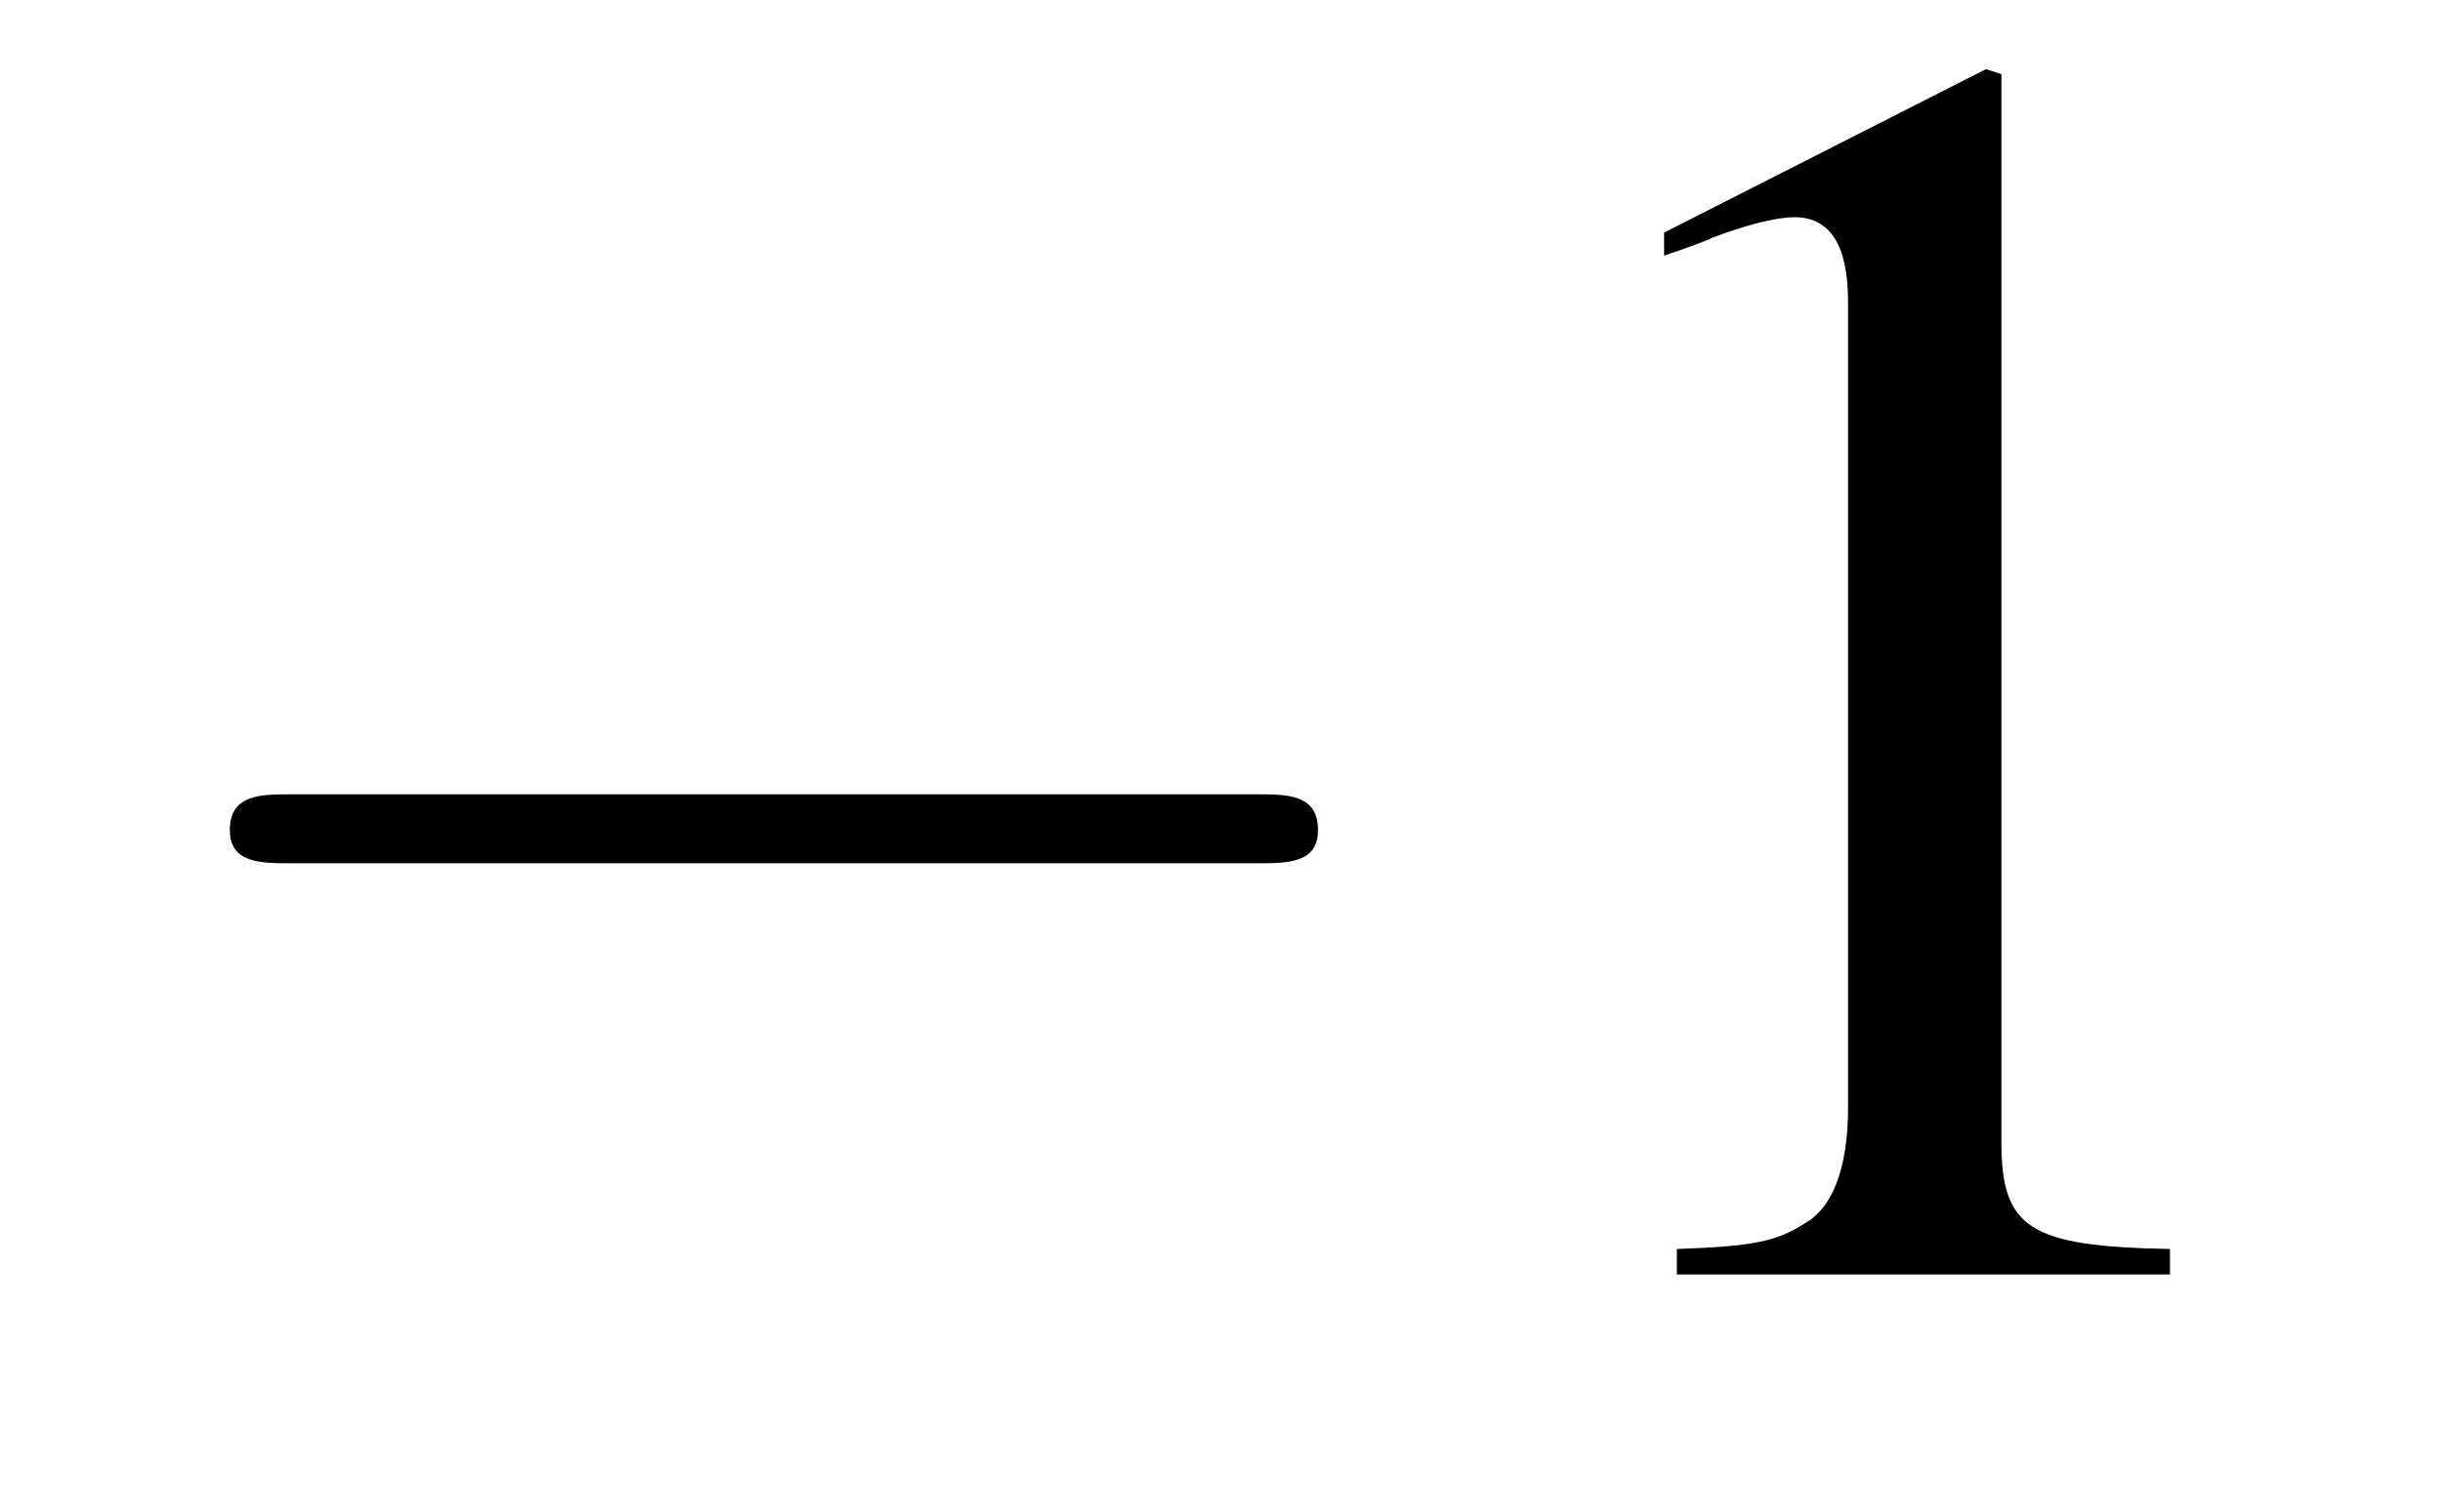
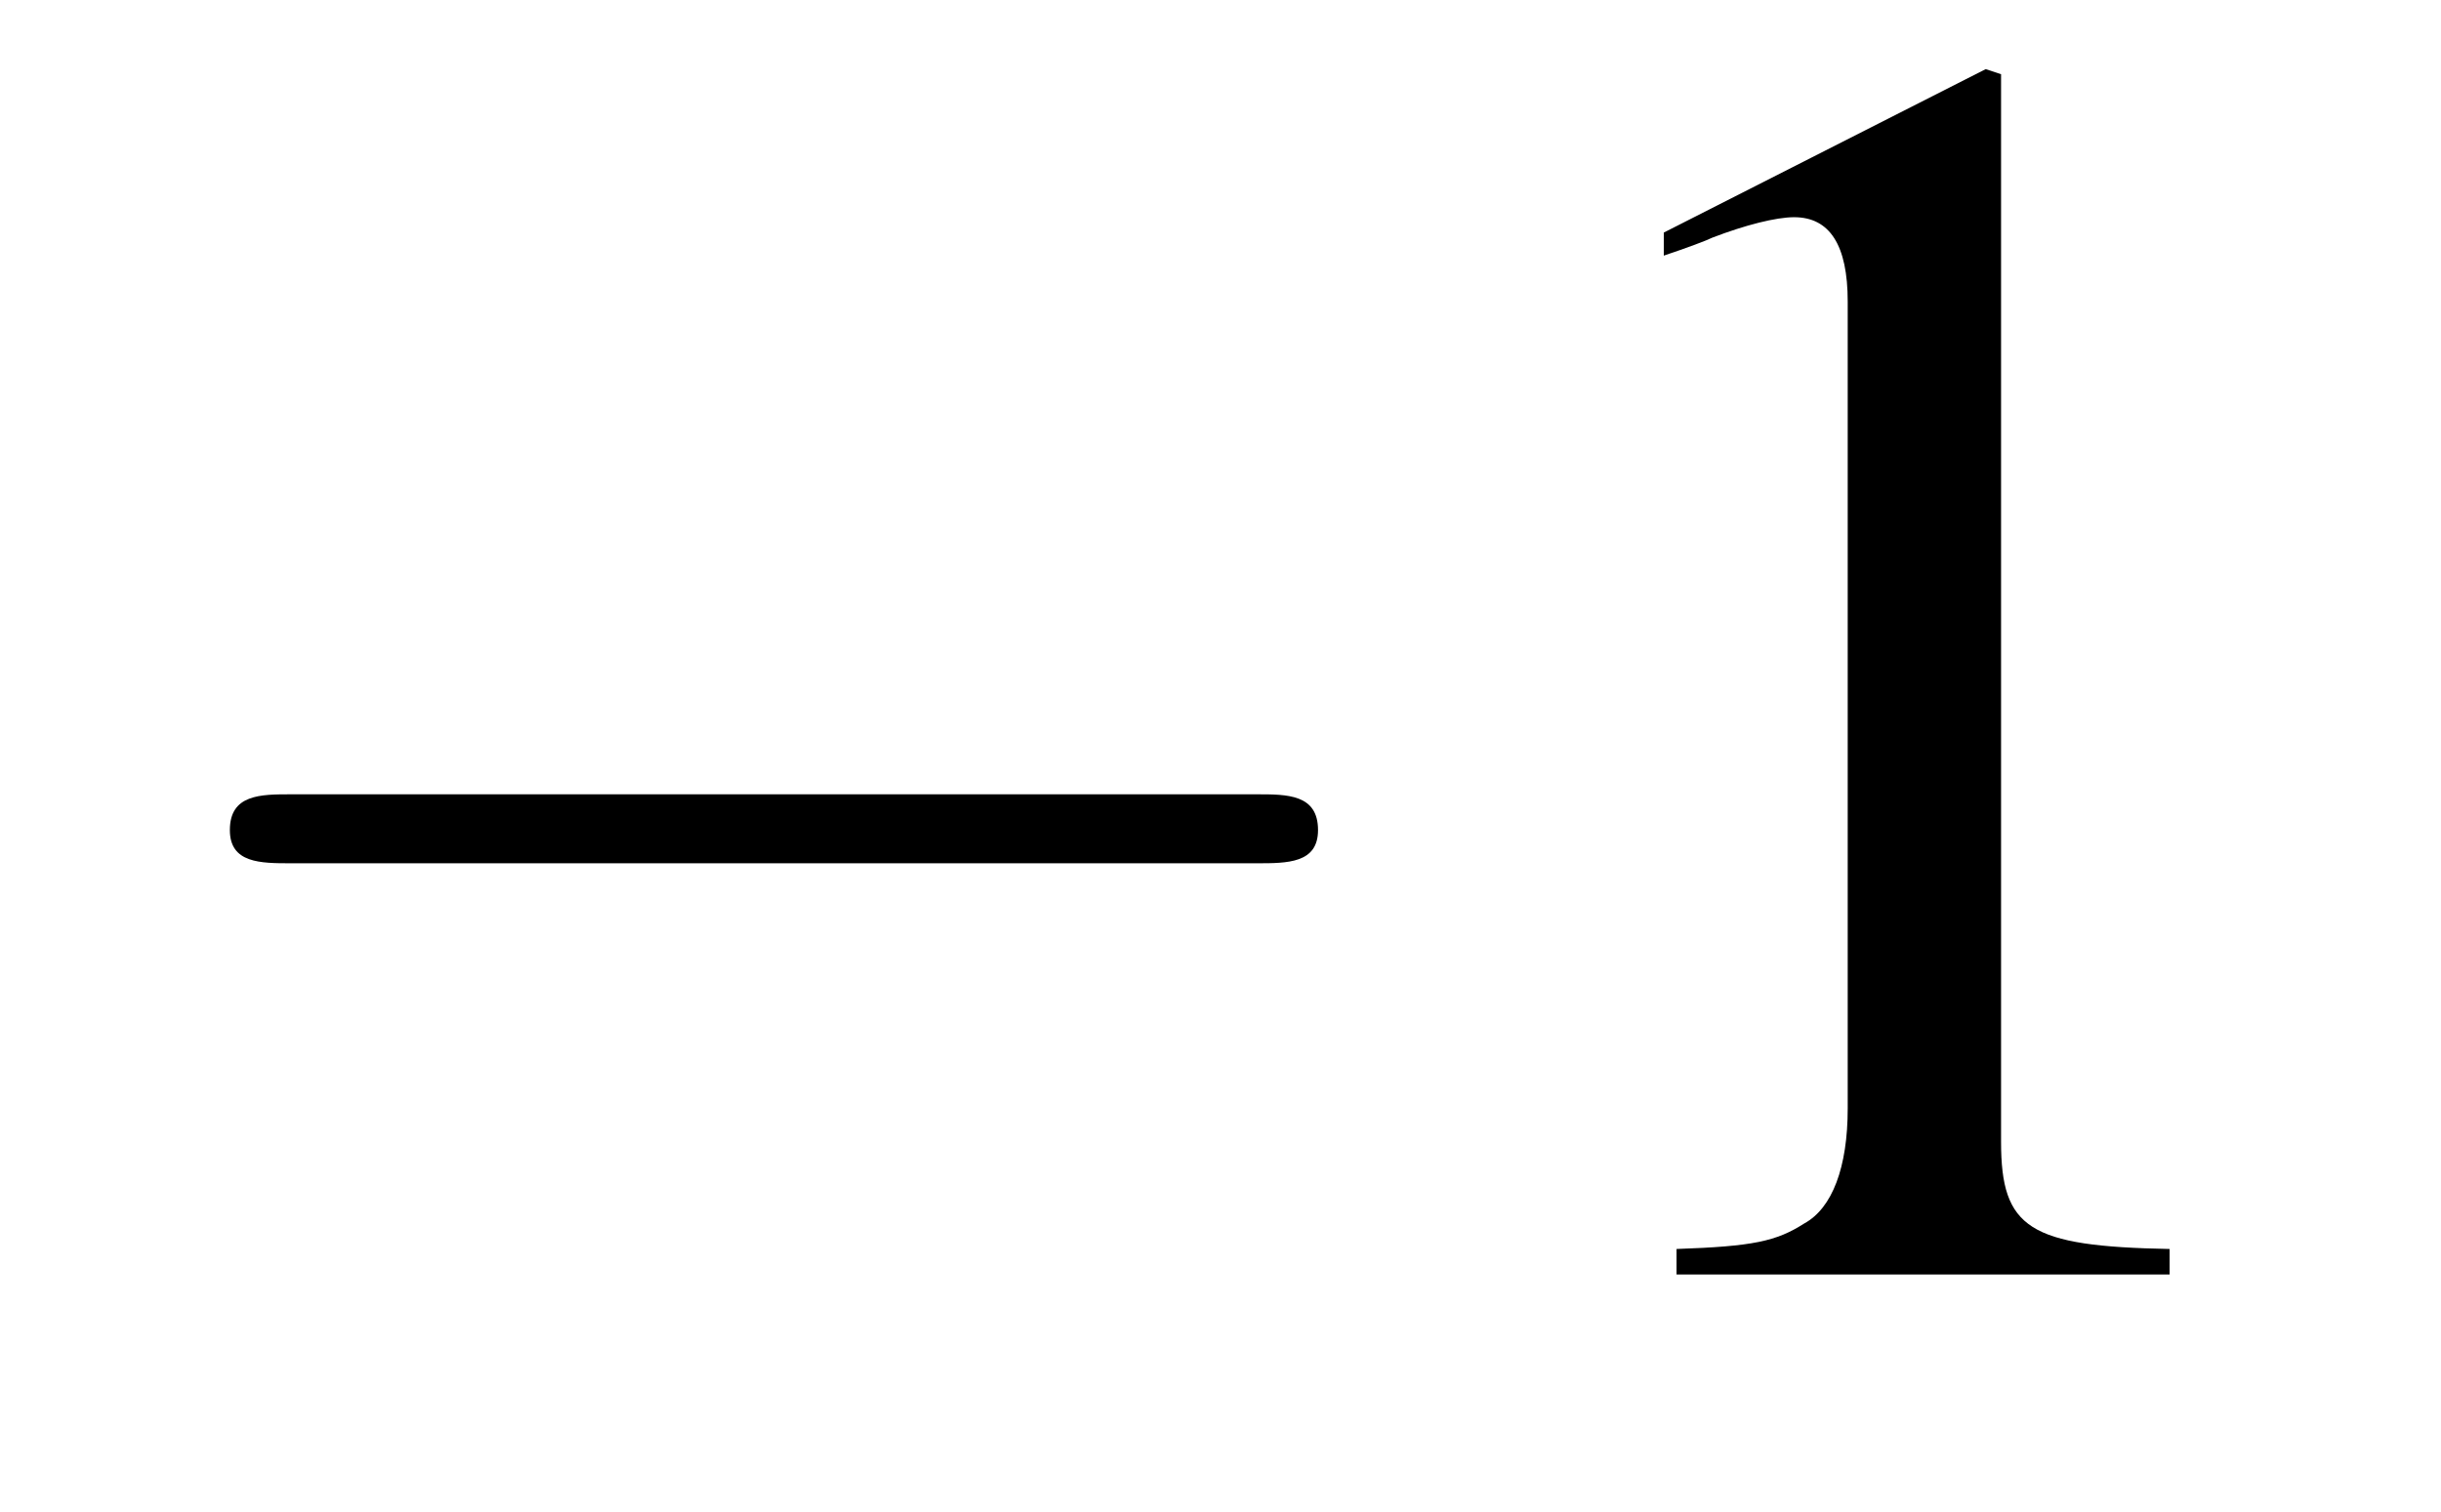
- <svg xmlns="http://www.w3.org/2000/svg" xmlns:xlink="http://www.w3.org/1999/xlink" viewBox="0 0 14.931 9.247" version="1.2">
+ <svg xmlns="http://www.w3.org/2000/svg" xmlns:xlink="http://www.w3.org/1999/xlink" width="14.931" height="9.247" viewBox="0 0 14.931 9.247">
  <defs>
    <g>
-       <symbol overflow="visible" id="glyph0-0">
-         <path style="stroke:none;" d="" />
-       </symbol>
-       <symbol overflow="visible" id="glyph0-1">
-         <path style="stroke:none;" d="M 7.188 -2.516 C 7.375 -2.516 7.562 -2.516 7.562 -2.719 C 7.562 -2.938 7.375 -2.938 7.188 -2.938 L 1.281 -2.938 C 1.094 -2.938 0.906 -2.938 0.906 -2.719 C 0.906 -2.516 1.094 -2.516 1.281 -2.516 Z M 7.188 -2.516 " />
-       </symbol>
-       <symbol overflow="visible" id="glyph1-0">
-         <path style="stroke:none;" d="" />
-       </symbol>
-       <symbol overflow="visible" id="glyph1-1">
-         <path style="stroke:none;" d="M 3.172 -7.375 L 1.203 -6.375 L 1.203 -6.234 C 1.344 -6.281 1.469 -6.328 1.5 -6.344 C 1.703 -6.422 1.891 -6.469 2 -6.469 C 2.219 -6.469 2.328 -6.297 2.328 -5.953 L 2.328 -1.016 C 2.328 -0.656 2.234 -0.406 2.062 -0.312 C 1.891 -0.203 1.75 -0.172 1.281 -0.156 L 1.281 0 L 4.297 0 L 4.297 -0.156 C 3.438 -0.172 3.266 -0.281 3.266 -0.812 L 3.266 -7.344 Z M 3.172 -7.375 " />
-       </symbol>
+       <g id="glyph-0-0">
+ </g>
+       <g id="glyph-0-1">
+         <path d="M 7.188 -2.516 C 7.375 -2.516 7.562 -2.516 7.562 -2.719 C 7.562 -2.938 7.375 -2.938 7.188 -2.938 L 1.281 -2.938 C 1.094 -2.938 0.906 -2.938 0.906 -2.719 C 0.906 -2.516 1.094 -2.516 1.281 -2.516 Z M 7.188 -2.516 " />
+       </g>
+       <g id="glyph-1-0">
+ </g>
+       <g id="glyph-1-1">
+         <path d="M 3.172 -7.375 L 1.203 -6.375 L 1.203 -6.234 C 1.344 -6.281 1.469 -6.328 1.5 -6.344 C 1.703 -6.422 1.891 -6.469 2 -6.469 C 2.219 -6.469 2.328 -6.297 2.328 -5.953 L 2.328 -1.016 C 2.328 -0.656 2.234 -0.406 2.062 -0.312 C 1.891 -0.203 1.75 -0.172 1.281 -0.156 L 1.281 0 L 4.297 0 L 4.297 -0.156 C 3.438 -0.172 3.266 -0.281 3.266 -0.812 L 3.266 -7.344 Z M 3.172 -7.375 " />
+       </g>
    </g>
  </defs>
-   <g id="surface1">
-     <g style="fill:rgb(0%,0%,0%);fill-opacity:1;">
-       <use xlink:href="#glyph0-1" x="0.5" y="7.798" />
-     </g>
-     <g style="fill:rgb(0%,0%,0%);fill-opacity:1;">
-       <use xlink:href="#glyph1-1" x="8.976" y="7.798" />
-     </g>
+   <g fill="rgb(0%, 0%, 0%)" fill-opacity="1">
+     <use xlink:href="#glyph-0-1" x="0.5" y="7.798" />
+   </g>
+   <g fill="rgb(0%, 0%, 0%)" fill-opacity="1">
+     <use xlink:href="#glyph-1-1" x="8.974" y="7.798" />
  </g>
</svg>
